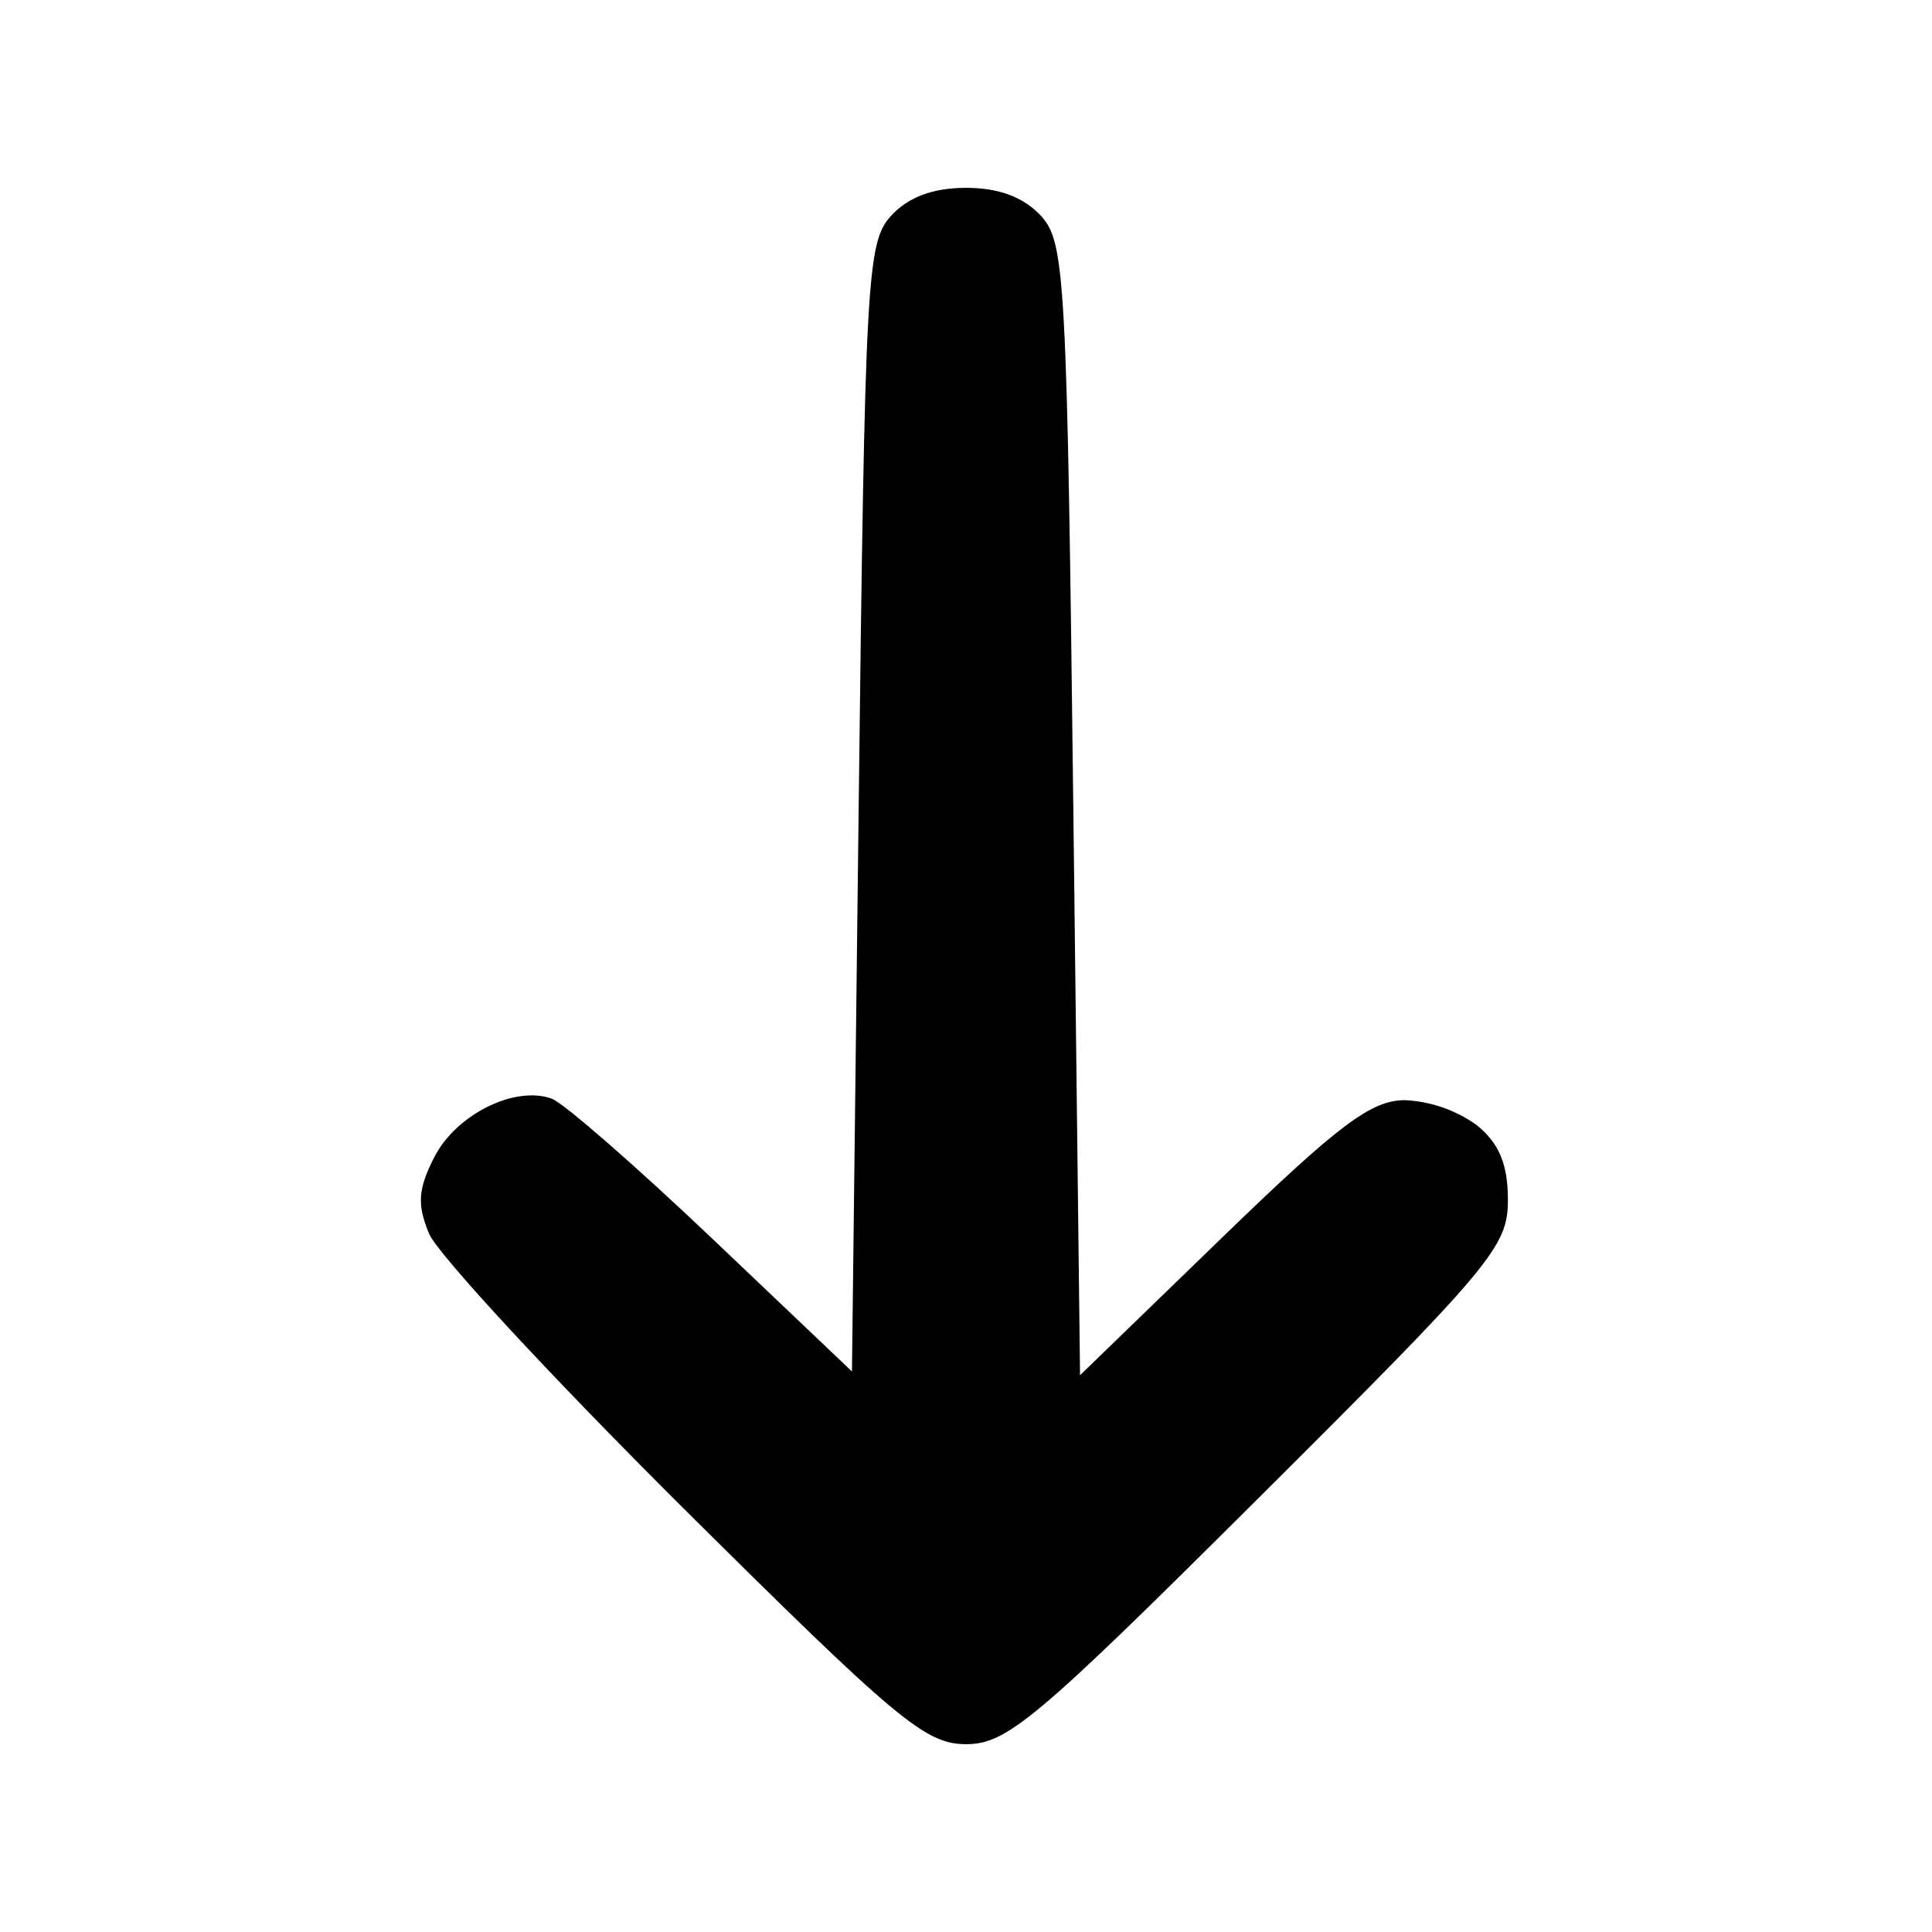
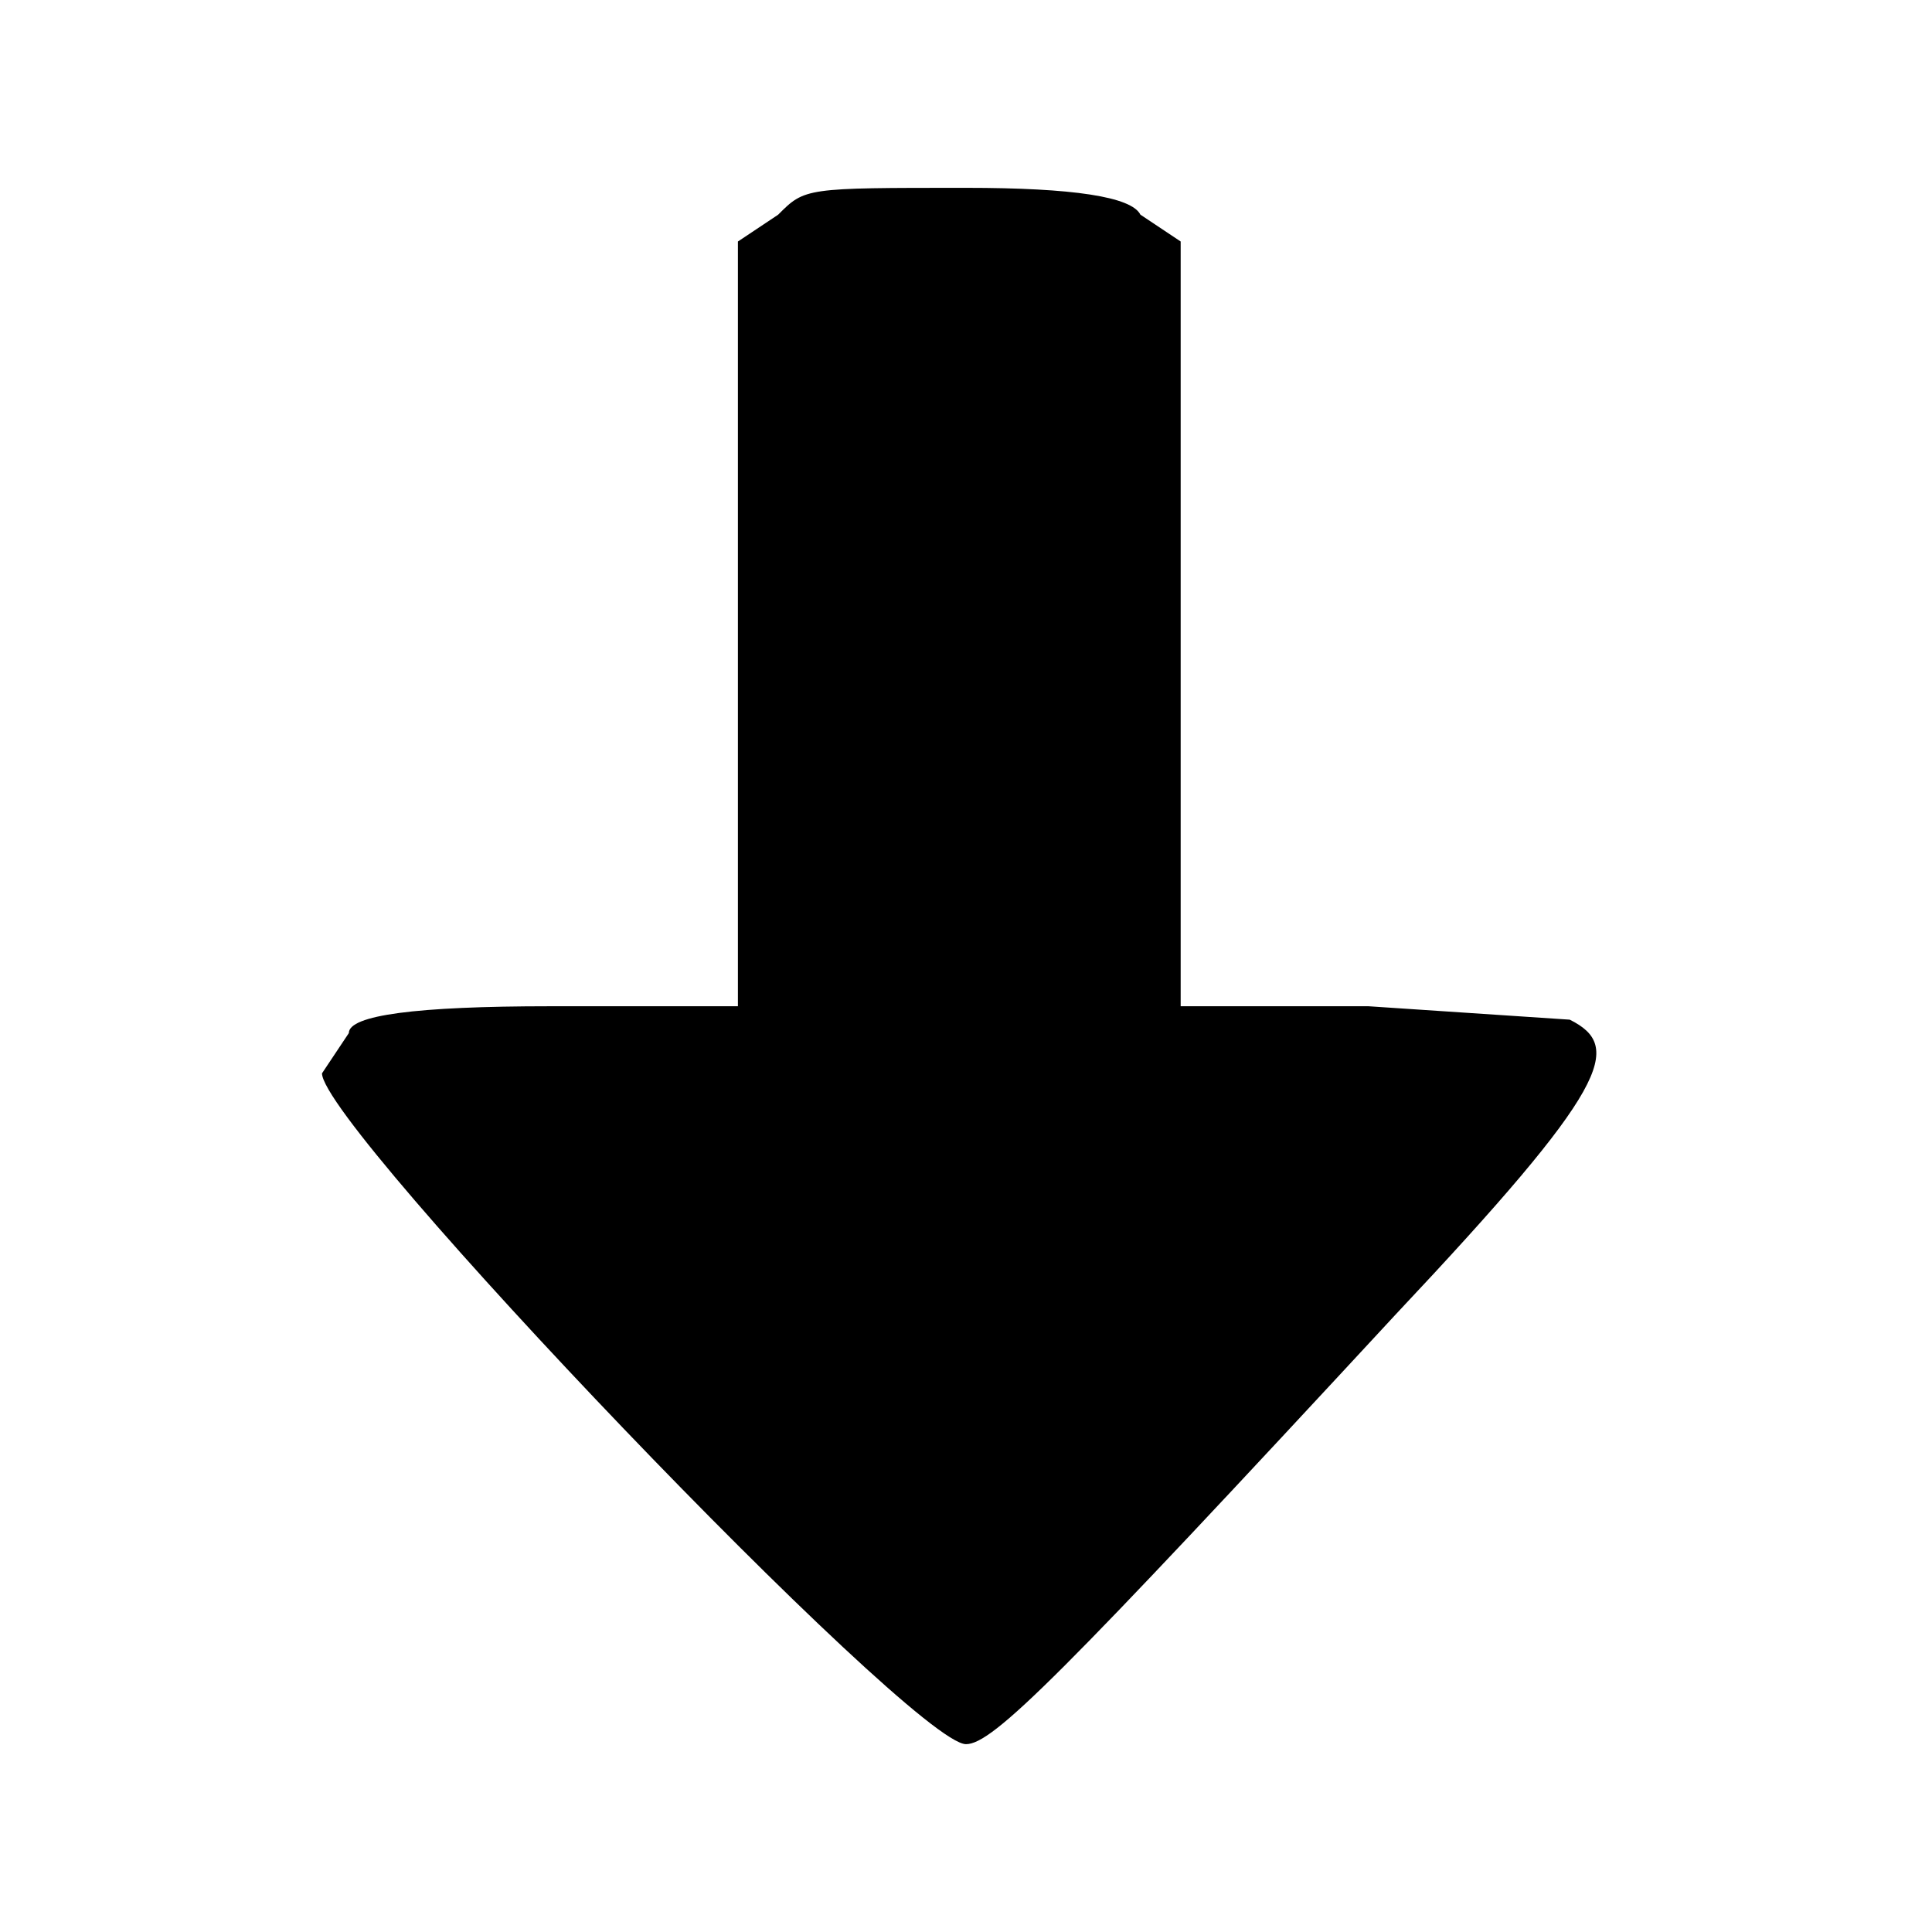
<svg xmlns="http://www.w3.org/2000/svg" width="144" height="144" viewBox="0 0 144 144" version="1.1">
-   <path d="M66.4 16.1c-1.79 1.98-1.93 4.6-2.4 44.12l-.5 42-10.37-9.86c-5.7-5.42-11.1-10.13-12-10.47-2.73-1-7.1 1.15-8.74 4.32-1.23 2.39-1.32 3.55-.41 5.74.62 1.5 9.12 10.68 18.89 20.4C66.86 128.23 68.97 130 72 130c3.05 0 5.2-1.8 21.89-18.43 17.35-17.28 18.5-18.66 18.5-22.13 0-2.66-.65-4.22-2.31-5.57a10 10 0 0 0-5.36-1.87c-2.51 0-4.92 1.8-13.64 10.25L80.5 102.5 80 60.35c-.47-39.65-.61-42.27-2.4-44.25C76.3 14.7 74.47 14 72 14s-4.31.69-5.6 2.1" stroke="none" fill="currentColor" fill-rule="evenodd" />
+   <path d="m58 16-3 2v57H41q-15 0-15 2l-2 3c0 4 44 50 48 50 2 0 7-5 32-32 16-17 17-20 13-22l-15-1H88V18l-3-2q-1-2-13-2c-12 0-12 0-14 2" stroke="none" fill="currentColor" fill-rule="evenodd" />
</svg>
